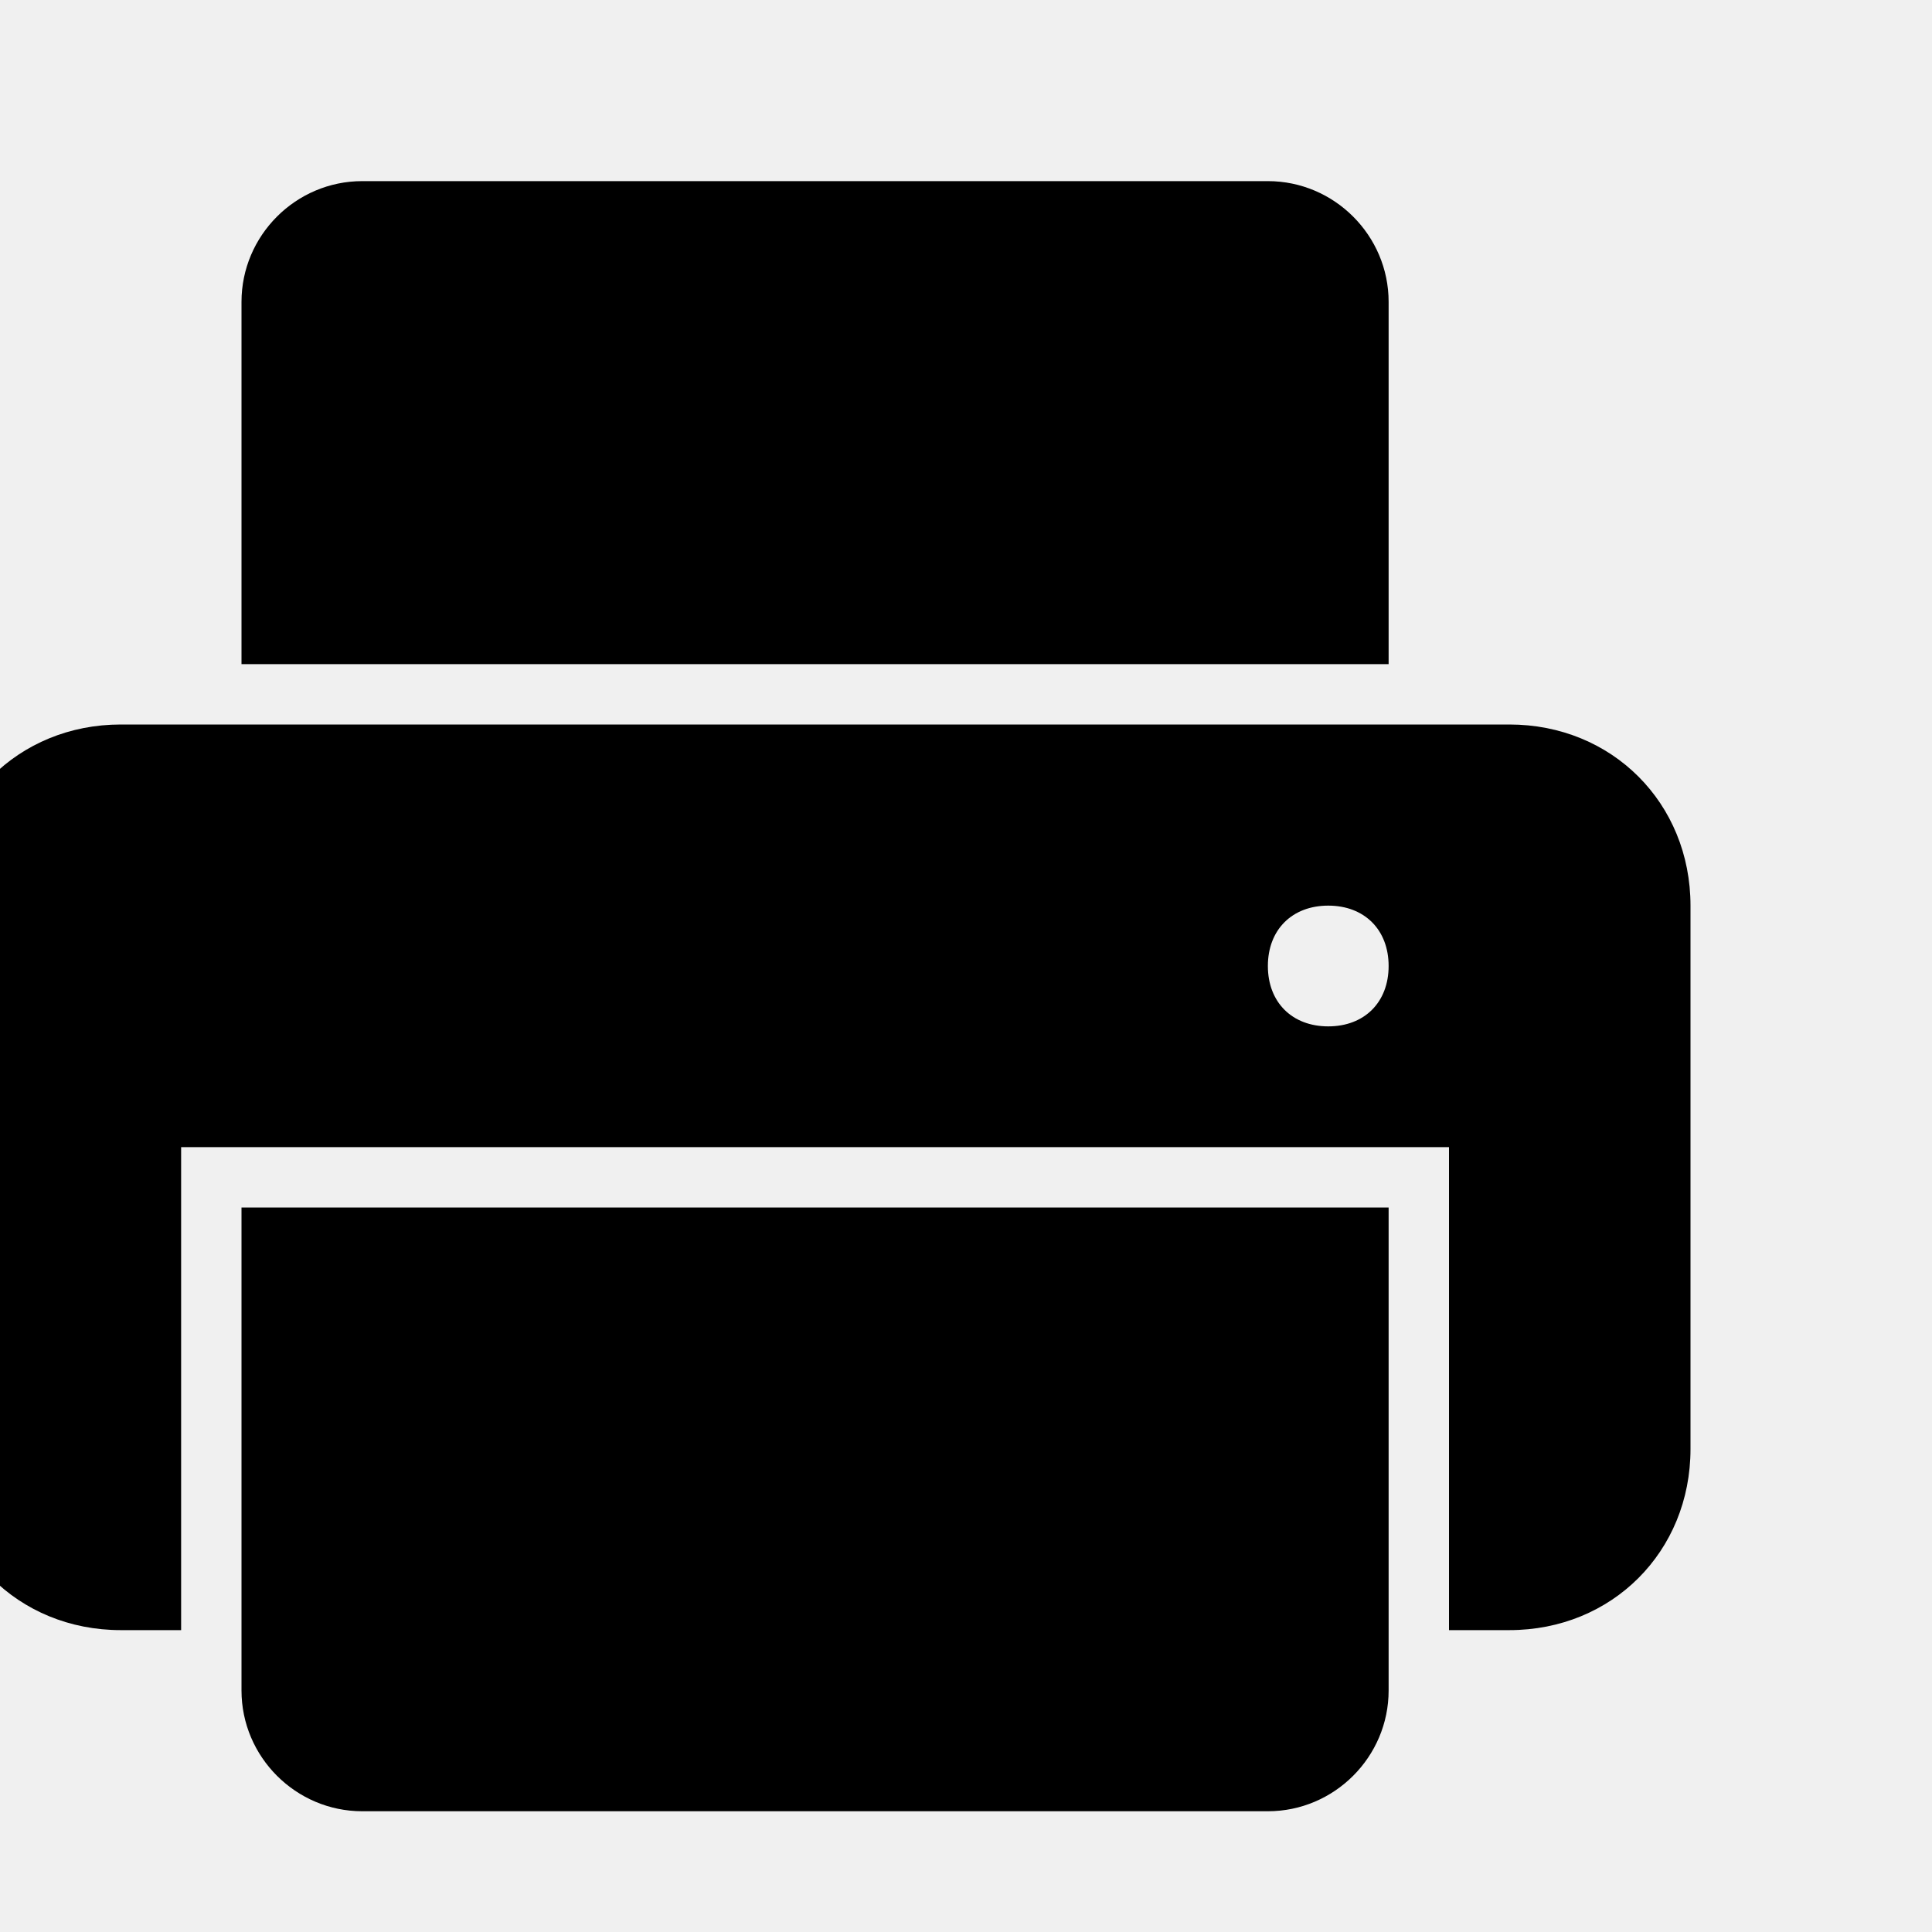
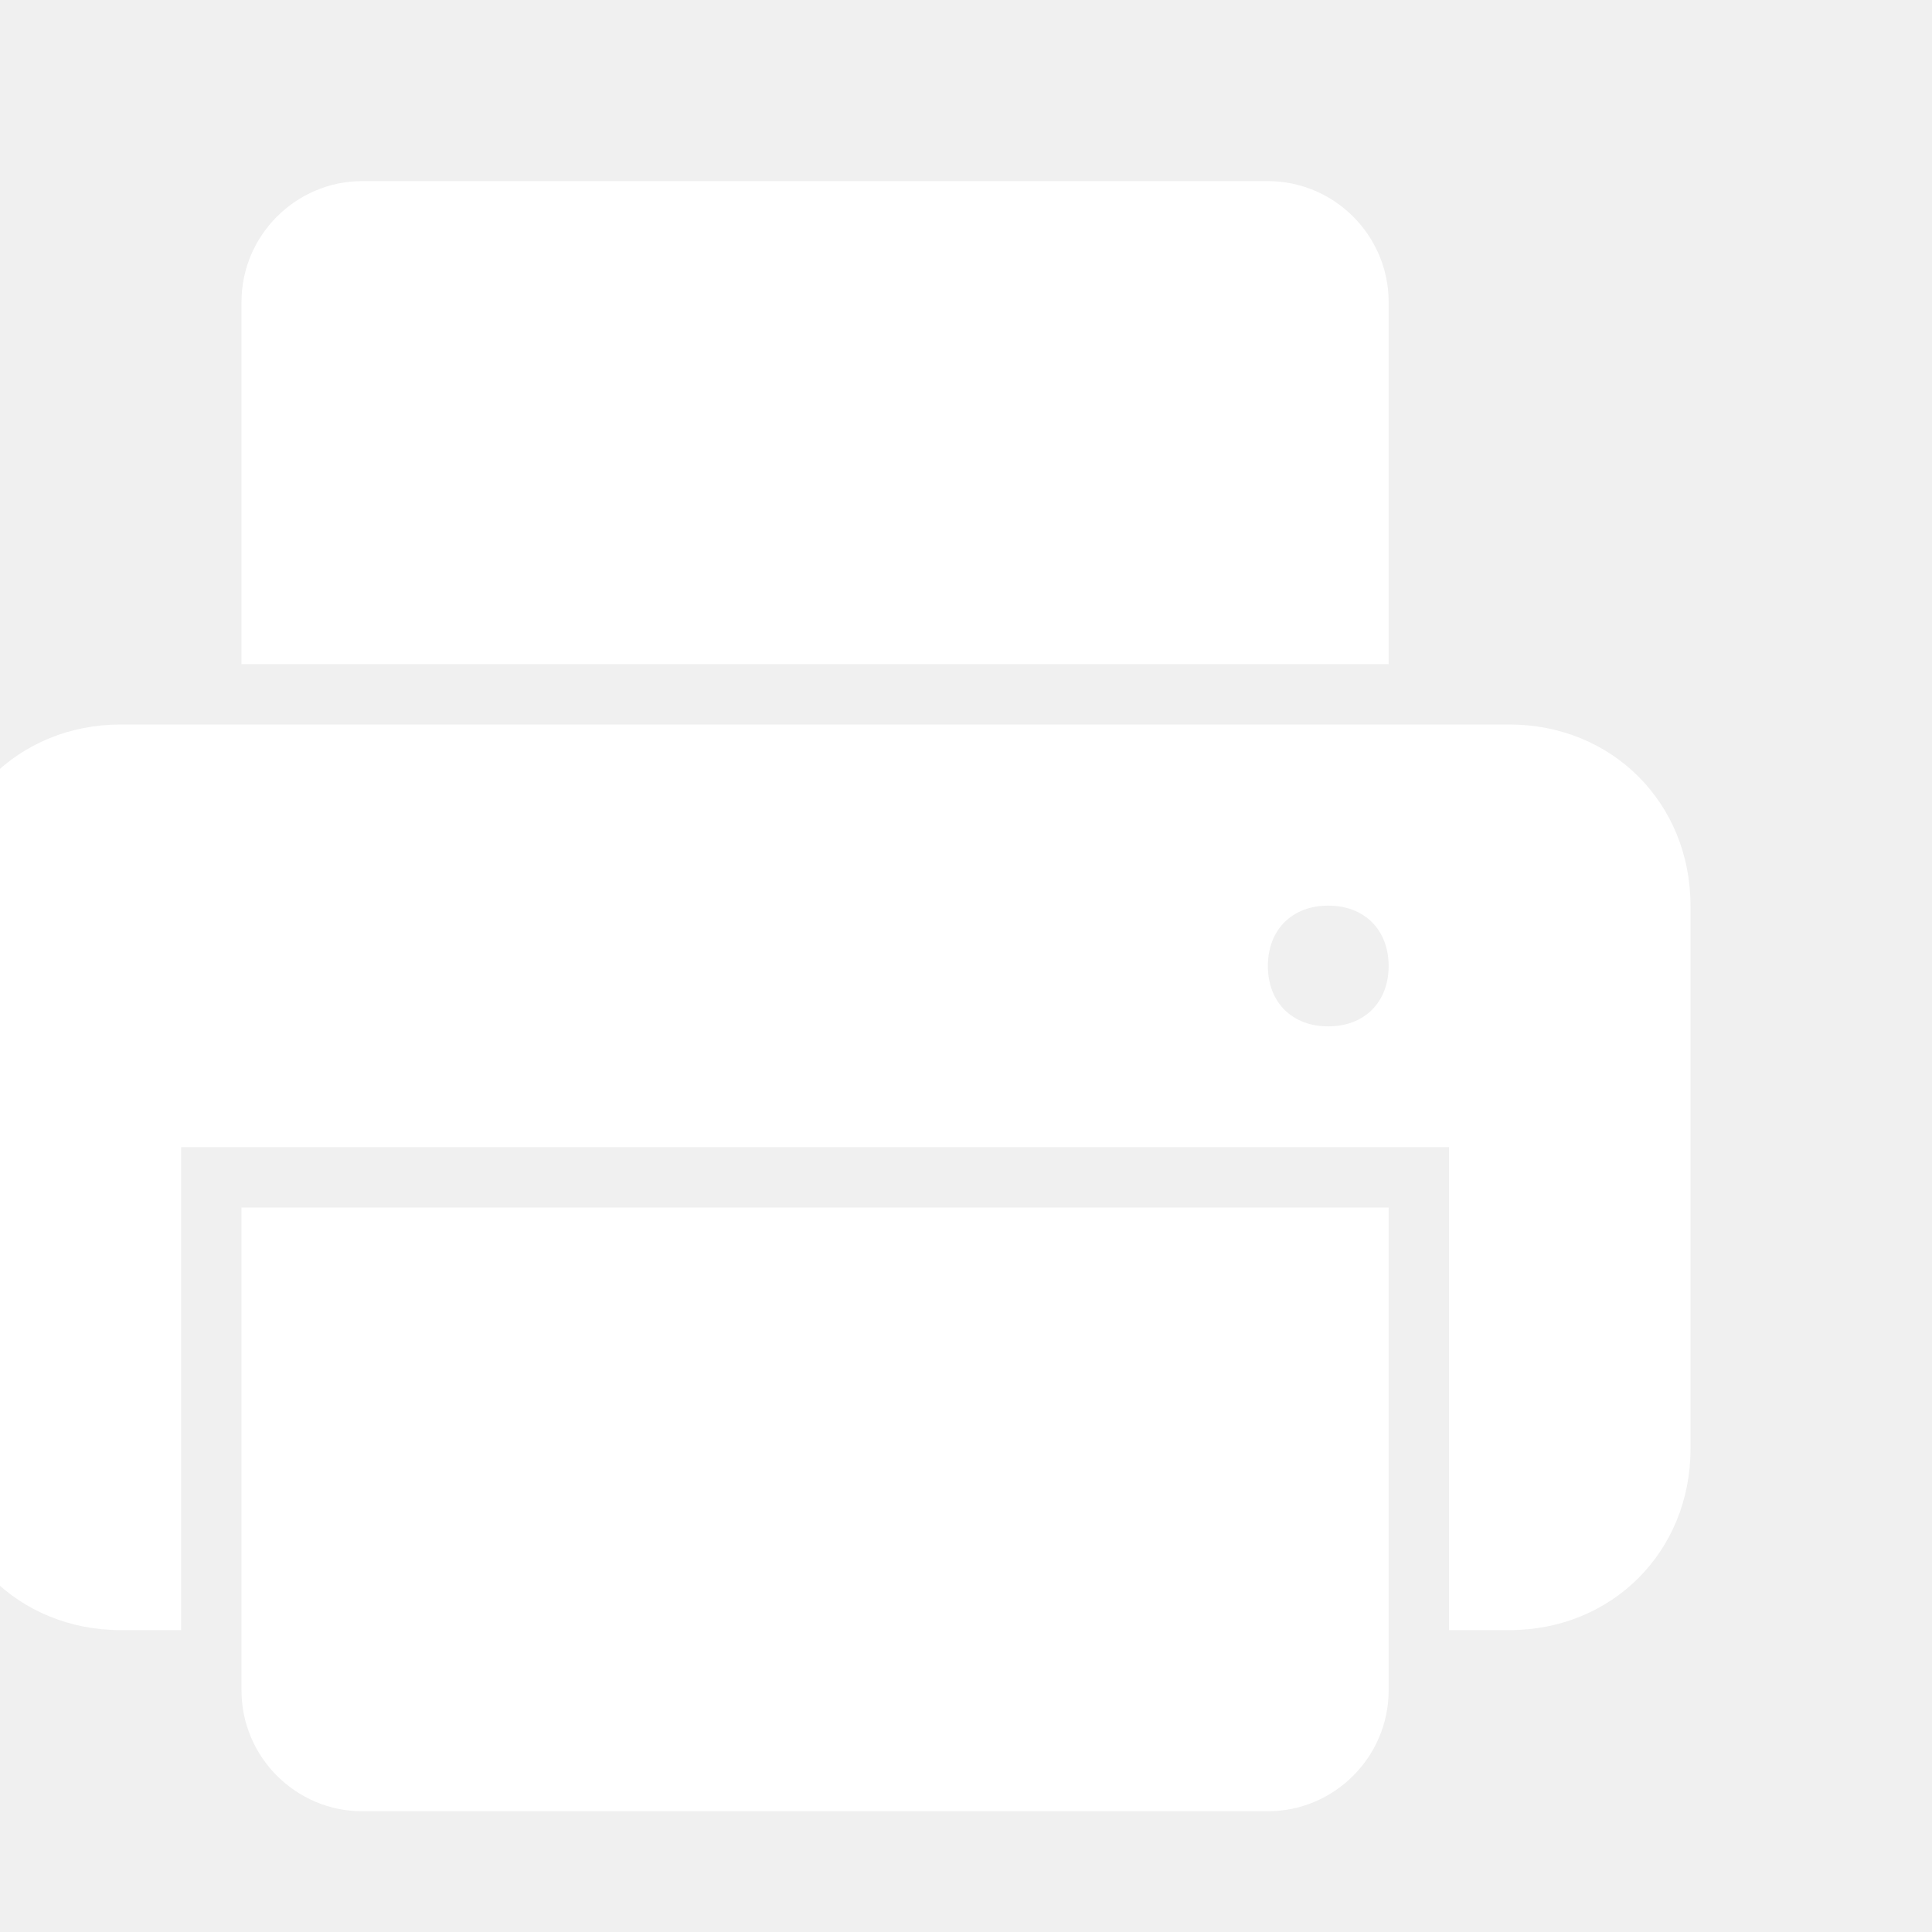
<svg xmlns="http://www.w3.org/2000/svg" version="1.1" id="Capa_1" x="0px" y="0px" viewBox="0 0 32 32" enable-background="new 0 0 32 32" xml:space="preserve">
  <g>
-     <path d="M23,5c0-1.1-0.9-2-2-2H6C4.9,3,4,3.9,4,5v6h19V5z" />
-     <path d="M25,12H2c-1.7,0-3,1.3-3,3v9c0,1.7,1.3,3,3,3h1v-8h21v8h1c1.7,0,3-1.3,3-3v-9C28,13.3,26.7,12,25,12z M22,17   c-0.6,0-1-0.4-1-1s0.4-1,1-1s1,0.4,1,1S22.6,17,22,17z" />
-     <path d="M4,28c0,1.1,0.9,2,2,2h15c1.1,0,2-0.9,2-2v-8H4V28z" />
+     <path fill="white" d="M23,5c0-1.1-0.9-2-2-2H6C4.9,3,4,3.9,4,5v6h19V5z" />
+     <path fill="white" d="M25,12H2c-1.7,0-3,1.3-3,3v9c0,1.7,1.3,3,3,3h1v-8h21v8h1c1.7,0,3-1.3,3-3v-9C28,13.3,26.7,12,25,12z M22,17   c-0.6,0-1-0.4-1-1s0.4-1,1-1s1,0.4,1,1S22.6,17,22,17z" />
+     <path fill="white" d="M4,28c0,1.1,0.9,2,2,2h15c1.1,0,2-0.9,2-2v-8H4V28z" />
  </g>
</svg>
